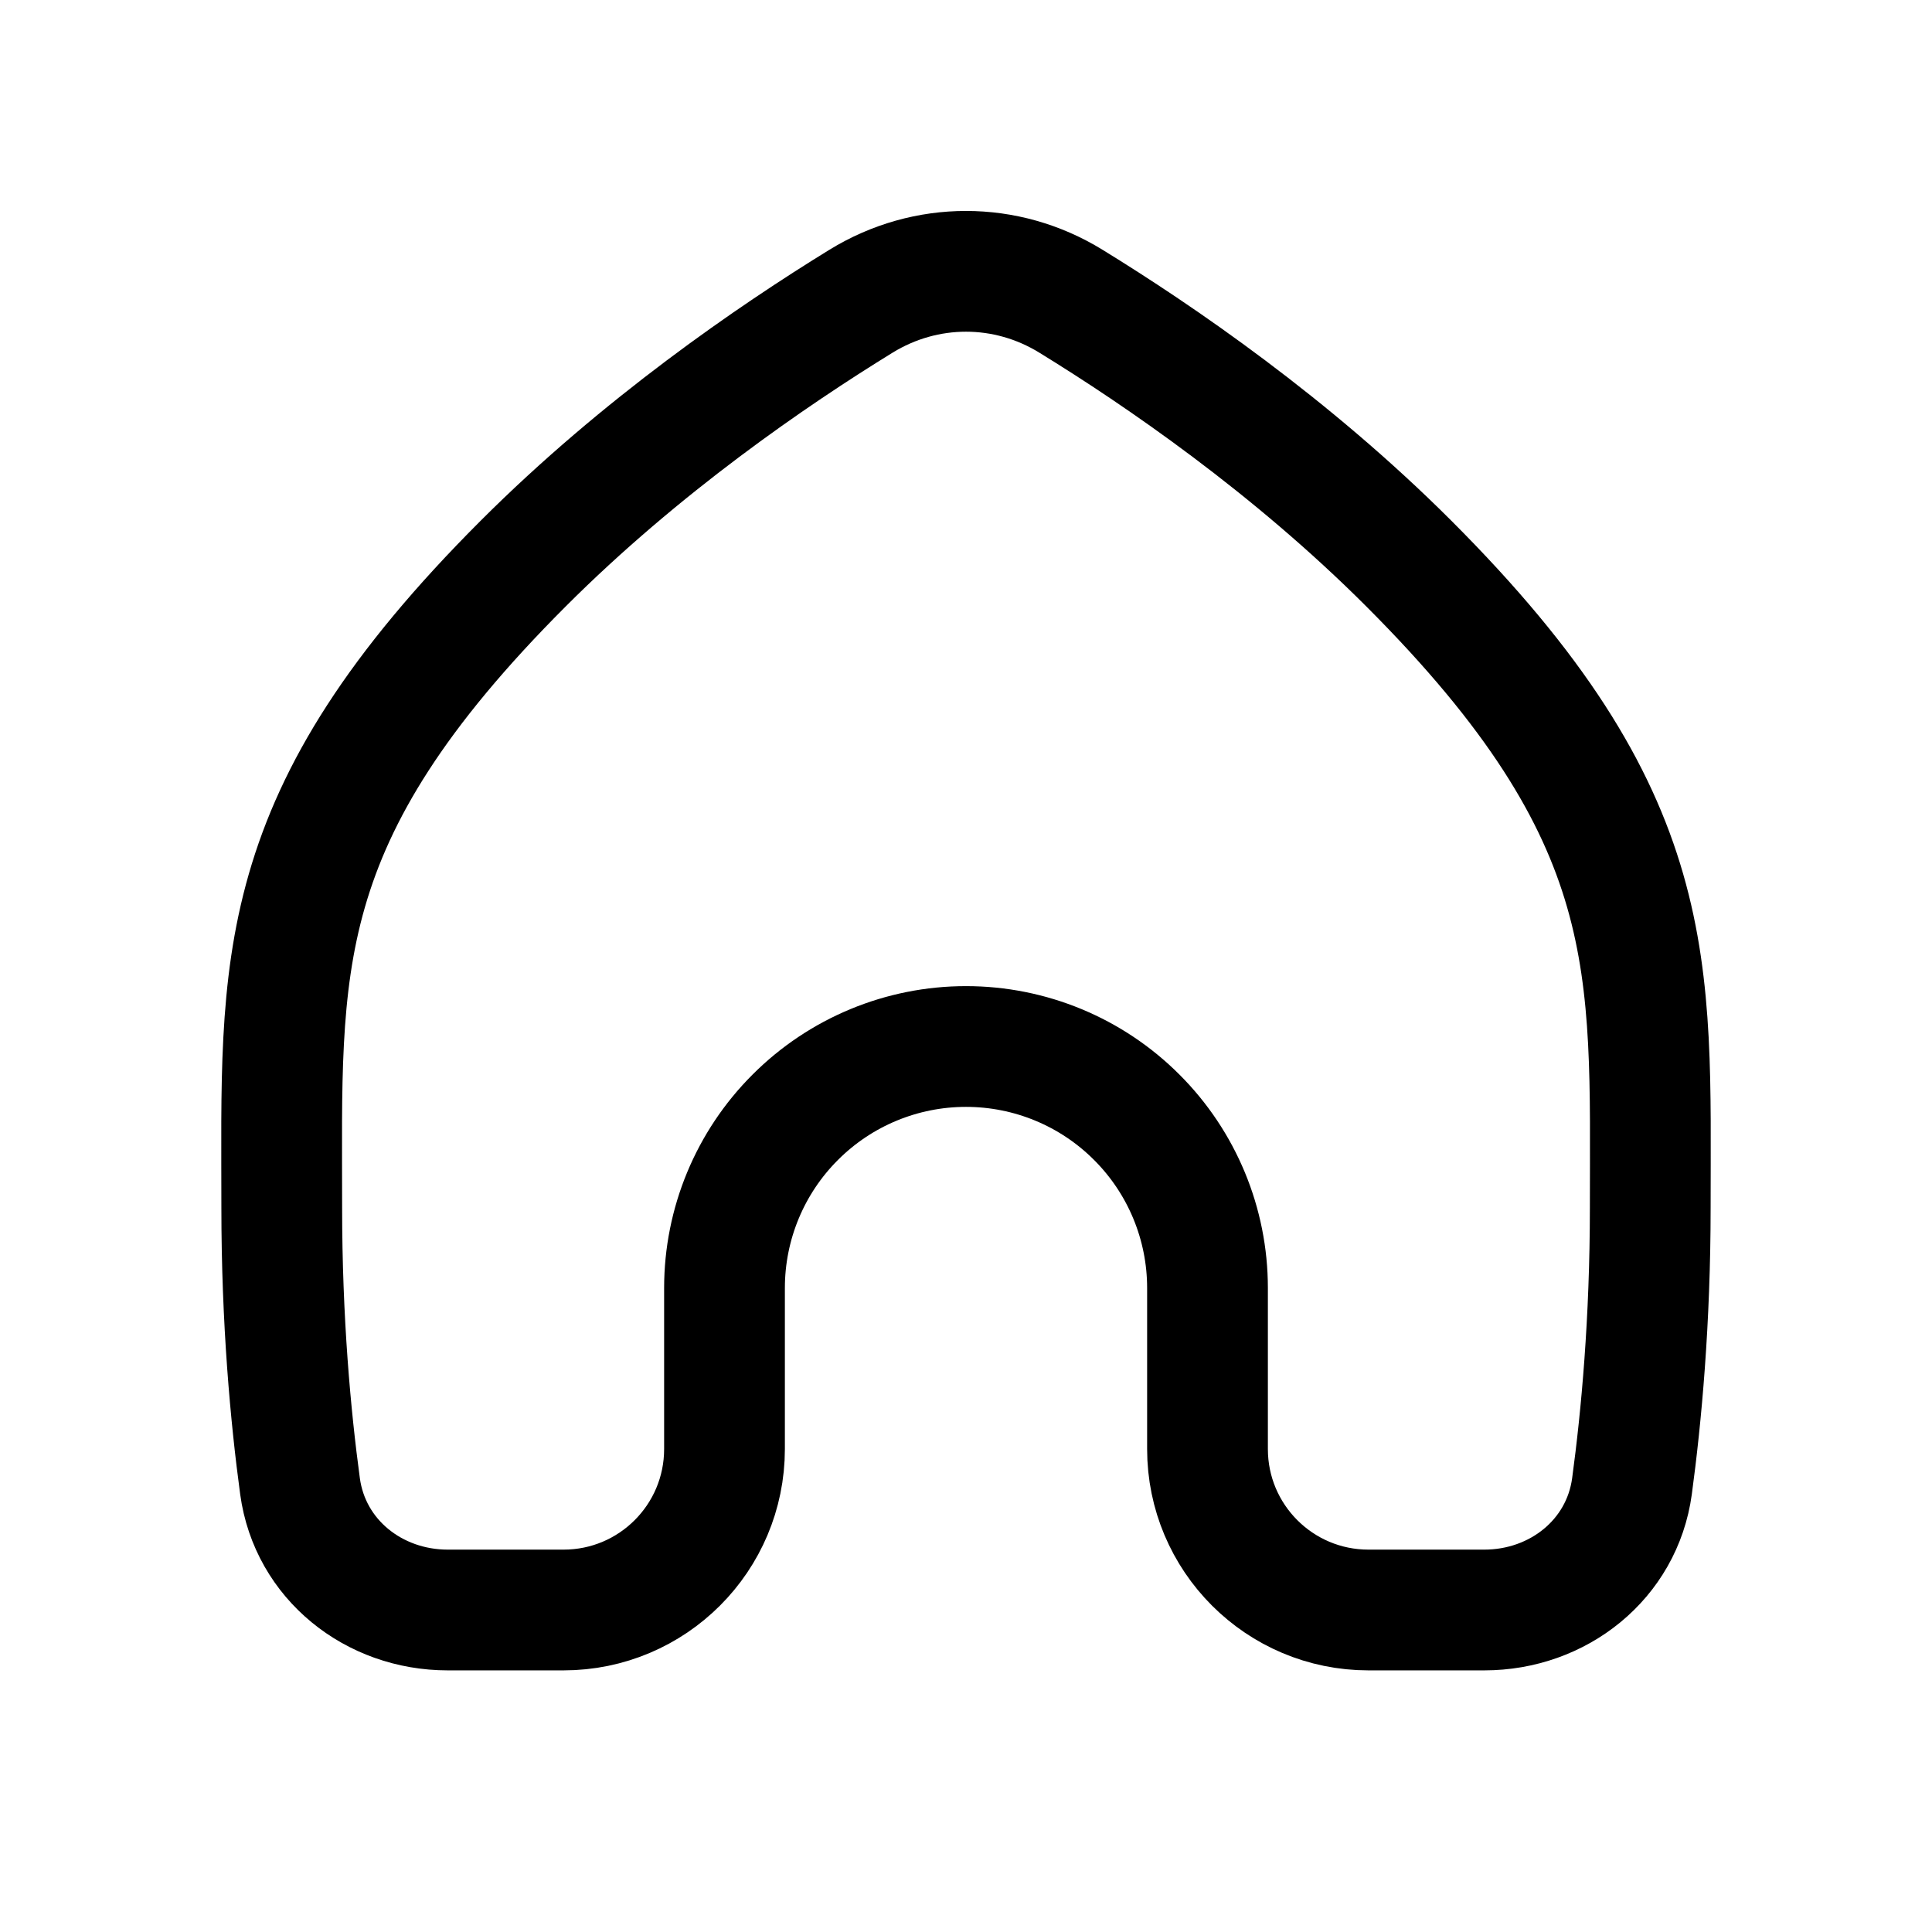
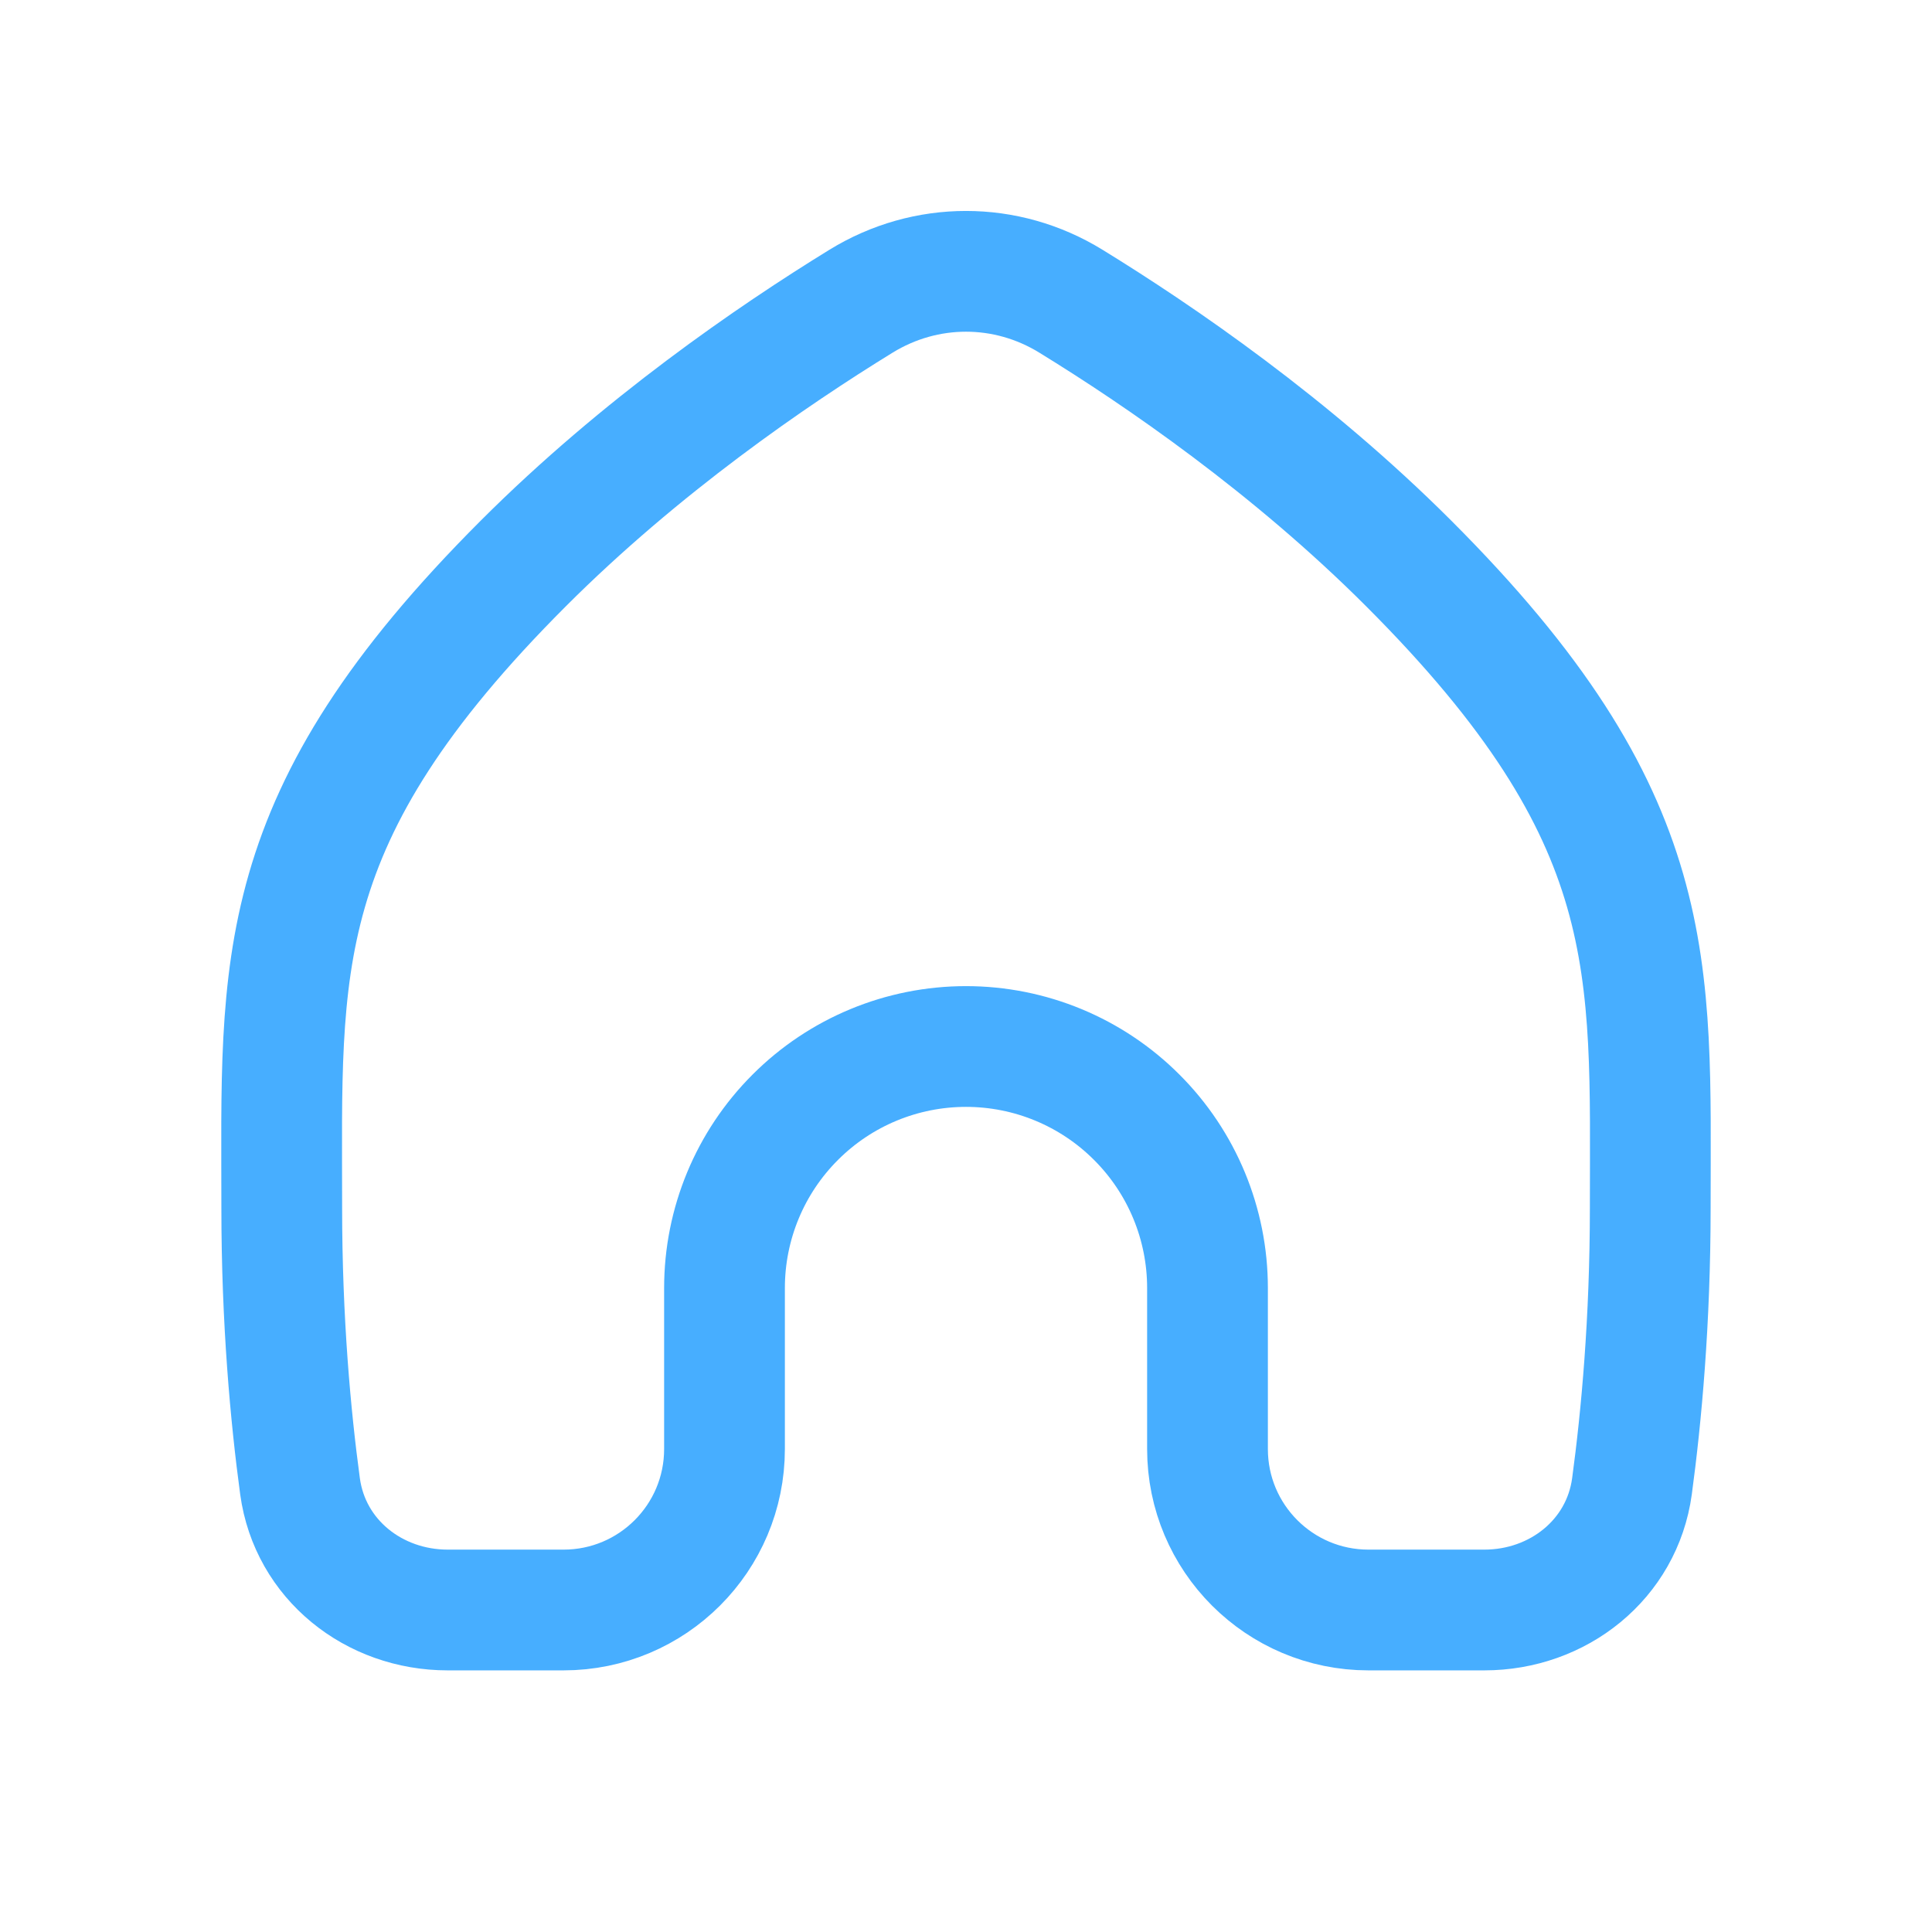
<svg xmlns="http://www.w3.org/2000/svg" width="800px" height="800px" viewBox="0 0 24 24" fill="none">
-   <path d="M6.5 7C7.961 5.539 9.594 4.419 10.697 3.741C11.502 3.247 12.498 3.247 13.302 3.741C14.406 4.419 16.039 5.539 17.5 7C20.668 10.168 20.5 12 20.5 15C20.5 16.41 20.39 17.599 20.273 18.463C20.149 19.373 19.356 20 18.438 20H17C15.895 20 15 19.105 15 18V16C15 15.204 14.684 14.441 14.121 13.879C13.559 13.316 12.796 13 12 13C11.204 13 10.441 13.316 9.879 13.879C9.316 14.441 9 15.204 9 16V18C9 19.105 8.105 20 7 20H5.562C4.644 20 3.851 19.373 3.727 18.463C3.61 17.599 3.5 16.41 3.5 15C3.5 12 3.332 10.168 6.5 7Z" stroke="#000000" stroke-width="1.5" stroke-linecap="round" stroke-linejoin="round" />
+   <path d="M6.5 7C7.961 5.539 9.594 4.419 10.697 3.741C11.502 3.247 12.498 3.247 13.302 3.741C14.406 4.419 16.039 5.539 17.5 7C20.668 10.168 20.5 12 20.5 15C20.5 16.41 20.39 17.599 20.273 18.463C20.149 19.373 19.356 20 18.438 20H17C15.895 20 15 19.105 15 18V16C15 15.204 14.684 14.441 14.121 13.879C13.559 13.316 12.796 13 12 13C11.204 13 10.441 13.316 9.879 13.879C9.316 14.441 9 15.204 9 16V18C9 19.105 8.105 20 7 20H5.562C4.644 20 3.851 19.373 3.727 18.463C3.61 17.599 3.5 16.41 3.5 15C3.5 12 3.332 10.168 6.5 7Z" stroke="#47aeff" stroke-width="1.5" stroke-linecap="round" stroke-linejoin="round" />
</svg>
